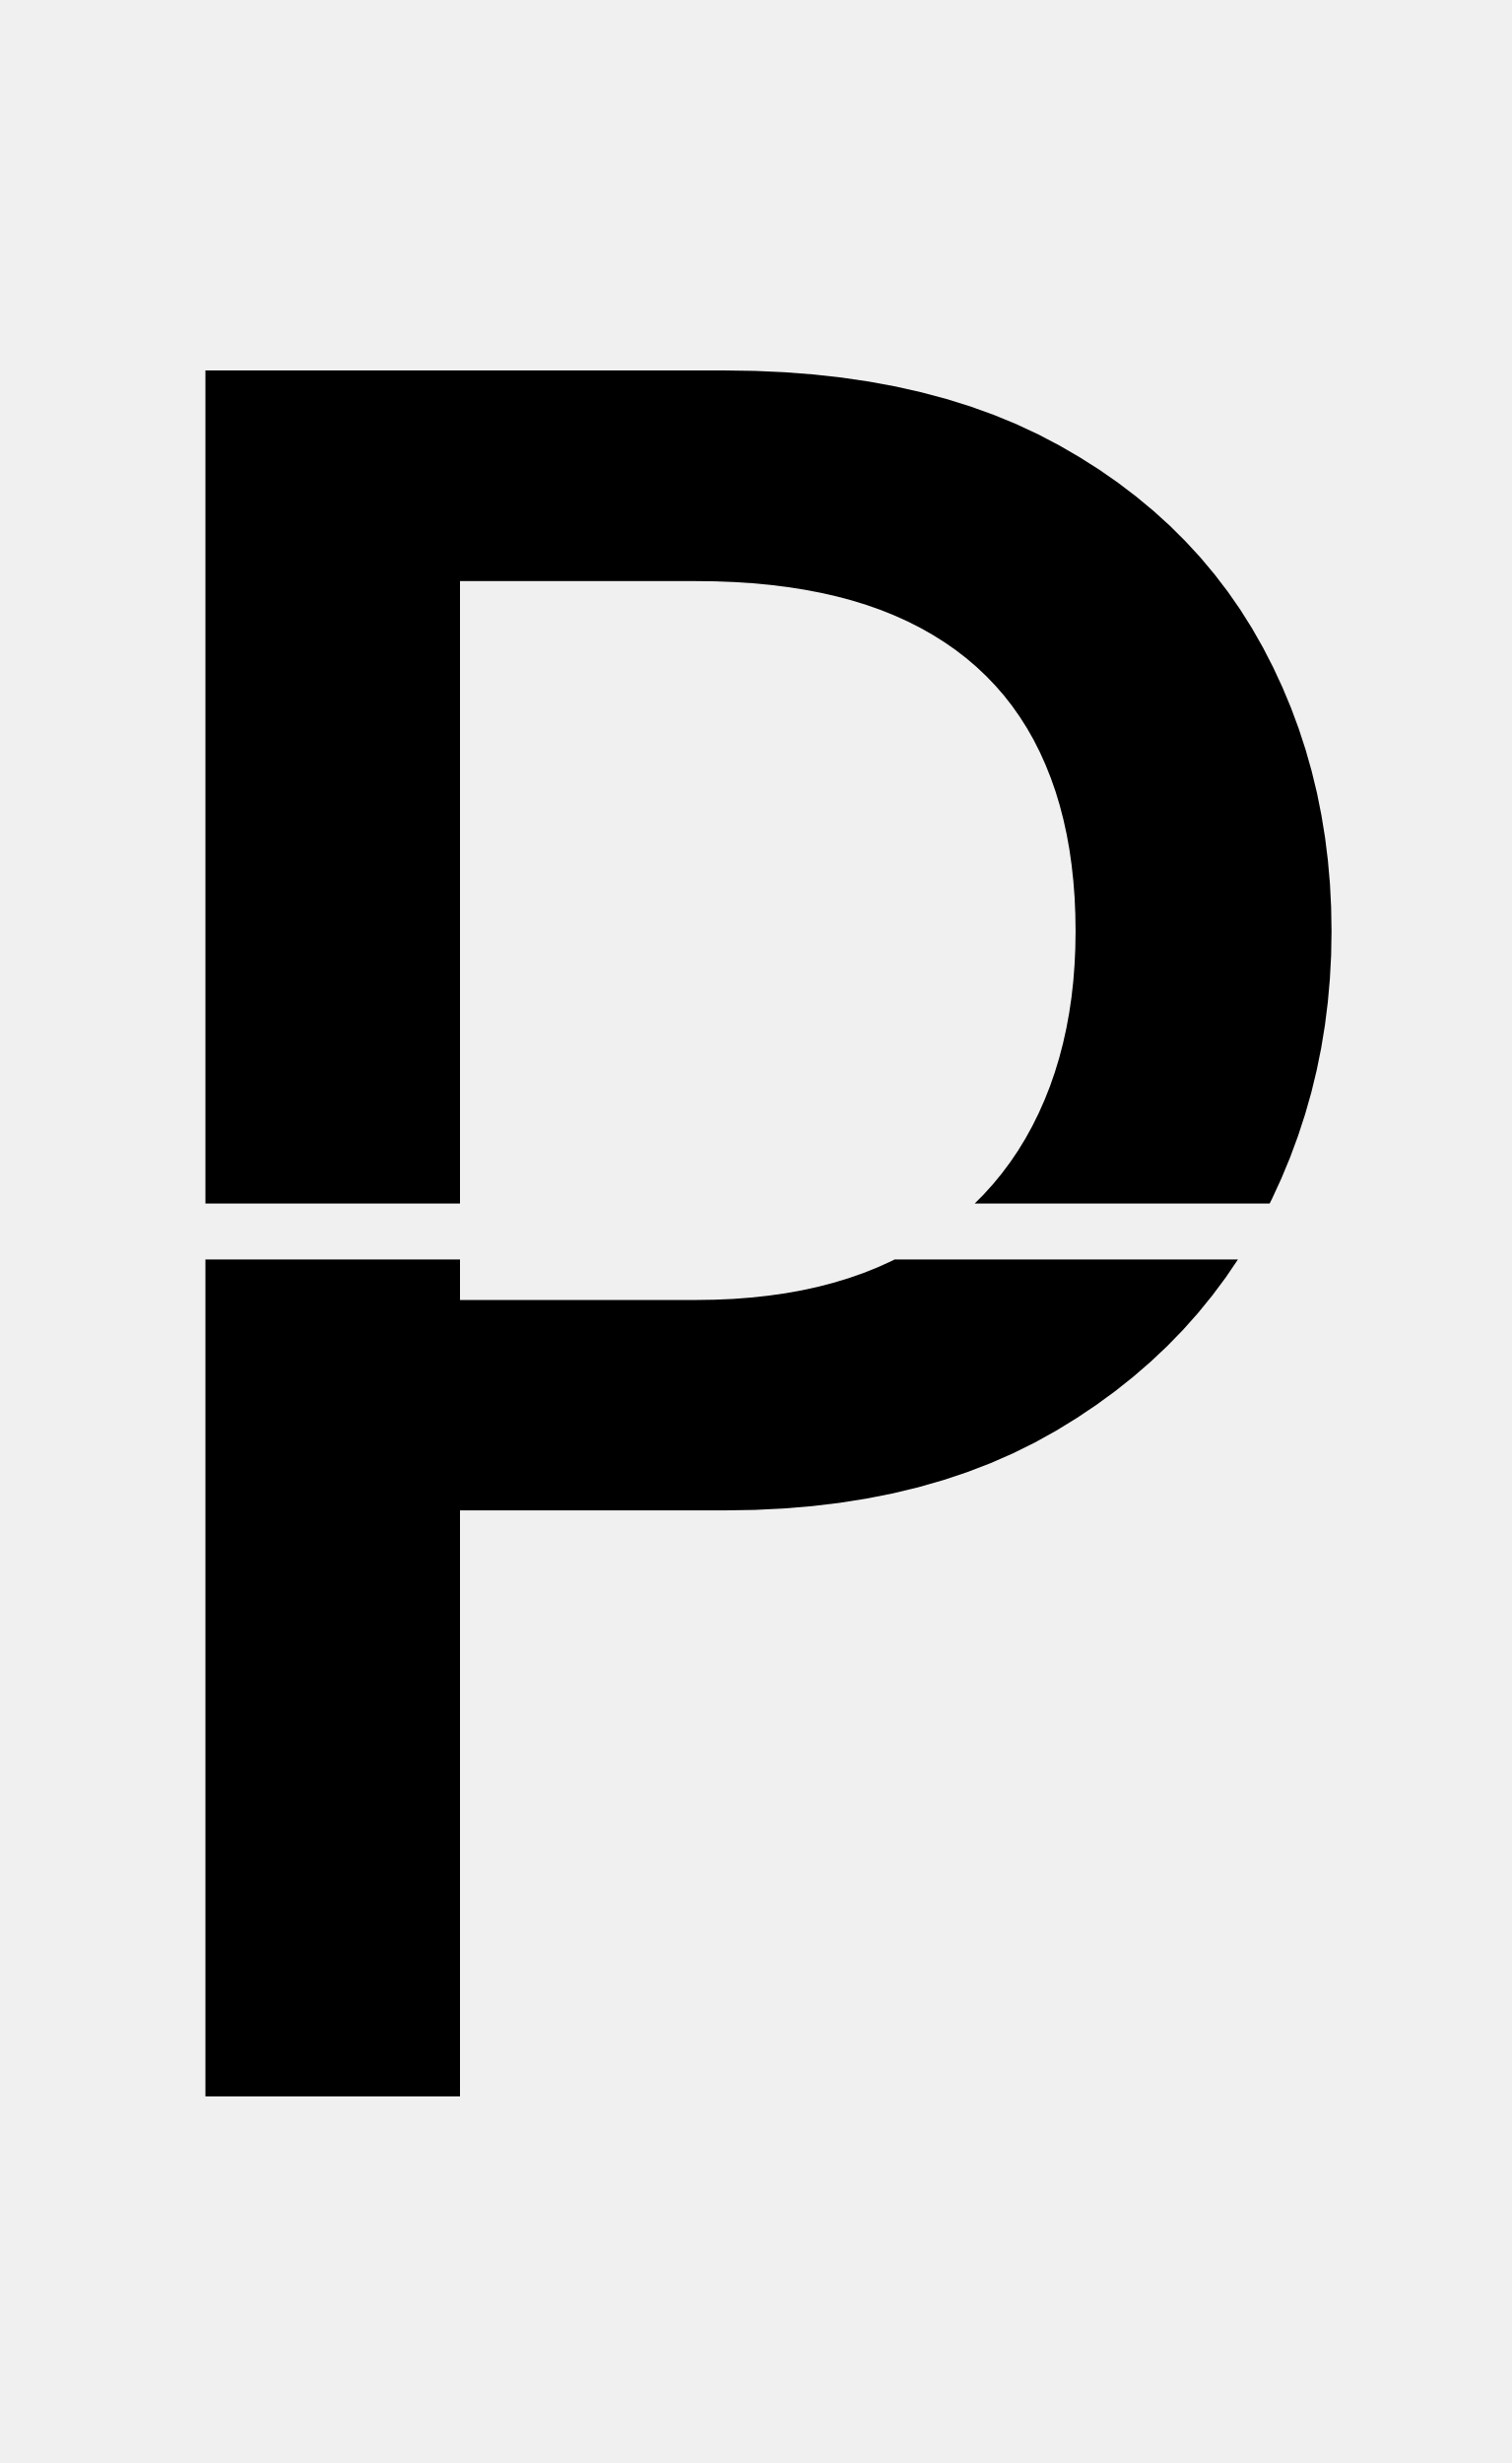
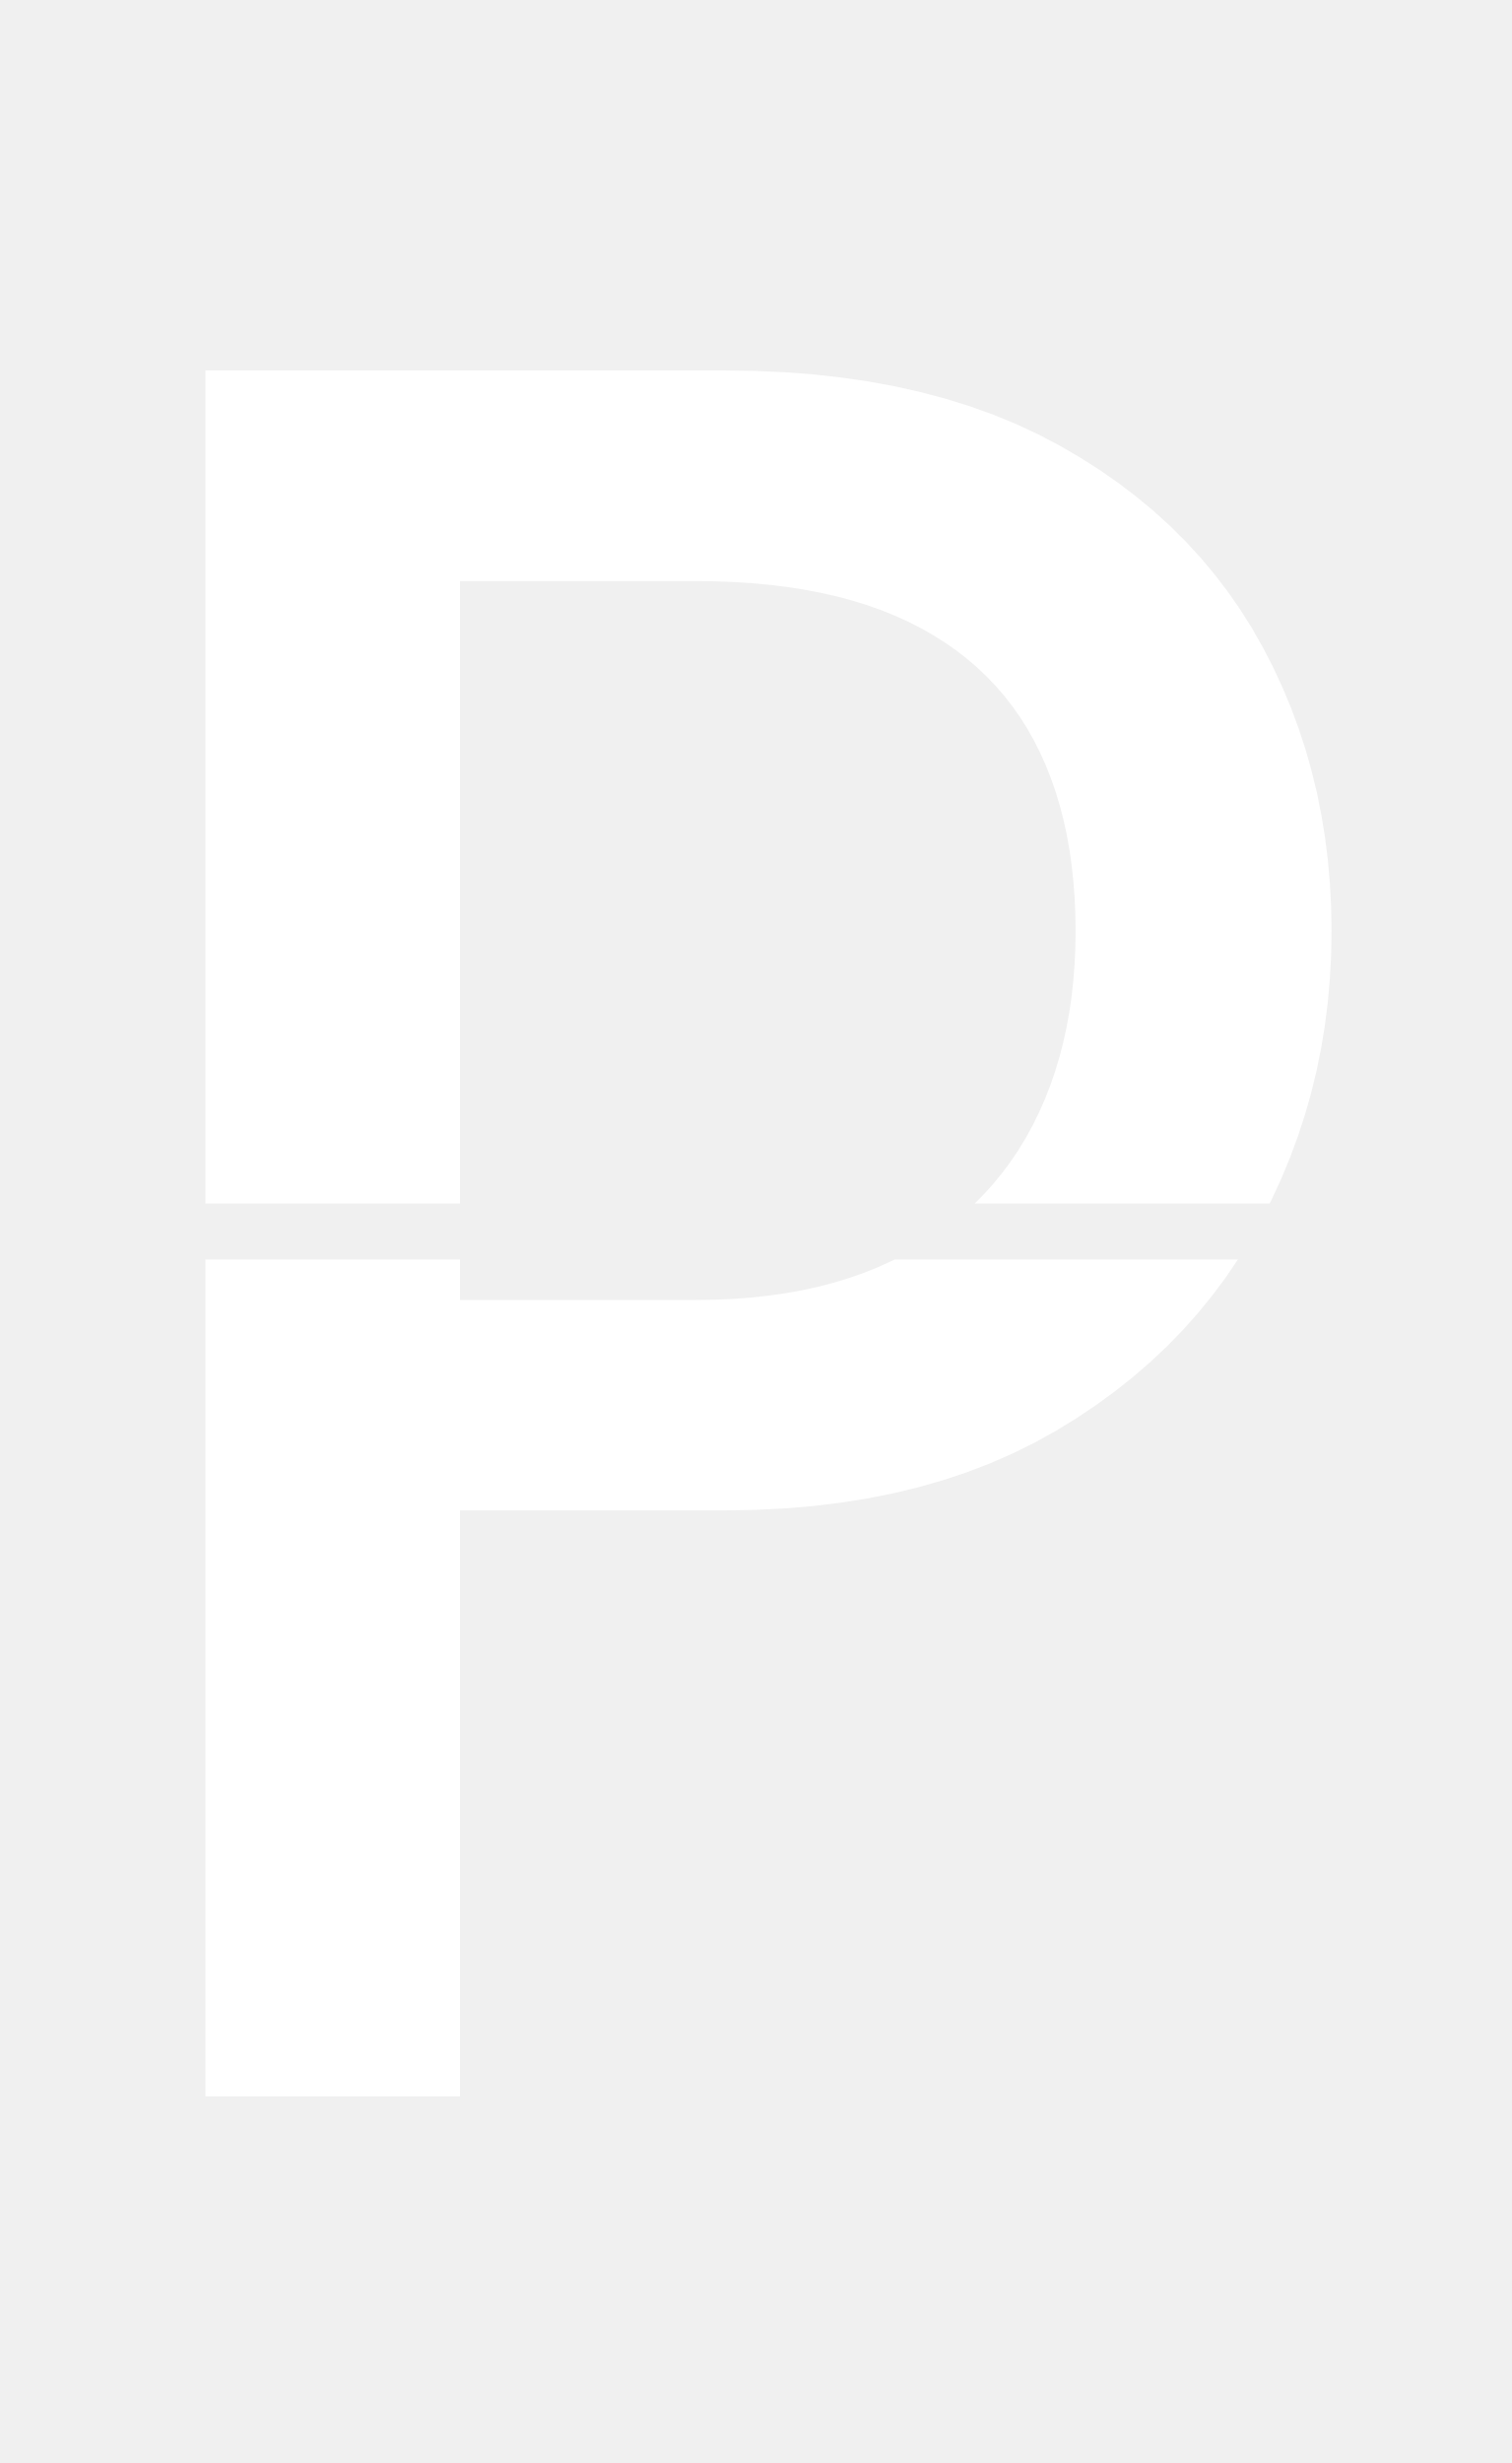
<svg xmlns="http://www.w3.org/2000/svg" width="54.0mm" height="88.0mm" viewBox="0.0 -42.3 54.0 88.0" version="1.1">
-   <path d="M 16.438,-21.538 L 24.866,-21.538 L 25.559,-21.53 L 26.234,-21.504 L 26.89,-21.462 L 27.528,-21.402 L 28.147,-21.325 L 28.748,-21.231 L 29.33,-21.12 L 29.894,-20.992 L 30.44,-20.847 L 30.967,-20.685 L 31.475,-20.506 L 31.965,-20.309 L 32.437,-20.096 L 32.891,-19.866 L 33.326,-19.62 L 33.744,-19.358 L 34.144,-19.081 L 34.526,-18.787 L 34.89,-18.477 L 35.236,-18.151 L 35.565,-17.809 L 35.876,-17.452 L 36.168,-17.078 L 36.443,-16.688 L 36.7,-16.283 L 36.94,-15.861 L 37.161,-15.424 L 37.364,-14.972 L 37.55,-14.506 L 37.719,-14.025 L 37.869,-13.529 L 38.002,-13.018 L 38.117,-12.493 L 38.215,-11.953 L 38.294,-11.398 L 38.356,-10.828 L 38.401,-10.243 L 38.427,-9.644 L 38.436,-9.03 L 38.427,-8.42 L 38.399,-7.822 L 38.354,-7.237 L 38.29,-6.664 L 38.207,-6.104 L 38.106,-5.556 L 37.987,-5.02 L 37.85,-4.497 L 37.694,-3.985 L 37.521,-3.487 L 37.328,-3 L 37.118,-2.527 L 36.889,-2.065 L 36.642,-1.618 L 36.378,-1.186 L 36.096,-0.77 L 35.797,-0.37 L 35.481,0.014 L 35.147,0.383 L 34.831,0.7 L 45.371,0.7 L 45.453,0.538 L 45.793,-0.201 L 46.104,-0.951 L 46.385,-1.712 L 46.637,-2.483 L 46.859,-3.264 L 47.051,-4.056 L 47.214,-4.859 L 47.347,-5.672 L 47.45,-6.496 L 47.524,-7.33 L 47.569,-8.175 L 47.583,-9.03 L 47.569,-9.884 L 47.526,-10.726 L 47.453,-11.556 L 47.352,-12.372 L 47.221,-13.177 L 47.062,-13.969 L 46.873,-14.748 L 46.656,-15.515 L 46.409,-16.27 L 46.134,-17.012 L 45.829,-17.742 L 45.496,-18.459 L 45.133,-19.164 L 44.742,-19.851 L 44.323,-20.517 L 43.876,-21.16 L 43.401,-21.781 L 42.898,-22.381 L 42.366,-22.958 L 41.807,-23.514 L 41.219,-24.047 L 40.603,-24.558 L 39.959,-25.048 L 39.288,-25.515 L 38.587,-25.96 L 37.859,-26.383 L 37.103,-26.78 L 36.321,-27.145 L 35.51,-27.478 L 34.673,-27.779 L 33.808,-28.049 L 32.916,-28.286 L 31.997,-28.493 L 31.051,-28.667 L 30.077,-28.81 L 29.076,-28.921 L 28.048,-29 L 26.993,-29.048 L 25.911,-29.064 L 7.341,-29.064 L 7.341,0.7 L 16.438,0.7 L 16.438,-21.538" stroke="none" fill="#000000" stroke-width="0.1" />
-   <path d="M 16.438,11.664 L 25.911,11.664 L 26.974,11.647 L 28.011,11.596 L 29.023,11.512 L 30.009,11.394 L 30.97,11.242 L 31.906,11.057 L 32.816,10.838 L 33.7,10.585 L 34.559,10.299 L 35.393,9.979 L 36.202,9.625 L 36.984,9.238 L 37.742,8.817 L 38.473,8.368 L 39.176,7.897 L 39.852,7.404 L 40.499,6.889 L 41.12,6.352 L 41.712,5.794 L 42.277,5.213 L 42.814,4.61 L 43.323,3.985 L 43.805,3.339 L 44.238,2.7 L 31.968,2.7 L 31.846,2.762 L 31.356,2.983 L 30.85,3.185 L 30.326,3.368 L 29.786,3.531 L 29.23,3.676 L 28.656,3.801 L 28.066,3.907 L 27.459,3.993 L 26.836,4.06 L 26.196,4.109 L 25.539,4.137 L 24.866,4.147 L 16.438,4.147 L 16.438,2.7 L 7.341,2.7 L 7.341,32.6 L 16.438,32.6 L 16.438,11.664" stroke="none" fill="#000000" stroke-width="0.1" />
+   <path d="M 16.438,-21.538 L 24.866,-21.538 L 25.559,-21.53 L 26.234,-21.504 L 26.89,-21.462 L 27.528,-21.402 L 28.147,-21.325 L 28.748,-21.231 L 29.33,-21.12 L 29.894,-20.992 L 30.44,-20.847 L 30.967,-20.685 L 31.475,-20.506 L 31.965,-20.309 L 32.437,-20.096 L 32.891,-19.866 L 33.326,-19.62 L 33.744,-19.358 L 34.144,-19.081 L 34.526,-18.787 L 34.89,-18.477 L 35.236,-18.151 L 35.565,-17.809 L 35.876,-17.452 L 36.168,-17.078 L 36.443,-16.688 L 36.7,-16.283 L 36.94,-15.861 L 37.161,-15.424 L 37.364,-14.972 L 37.55,-14.506 L 37.719,-14.025 L 37.869,-13.529 L 38.002,-13.018 L 38.117,-12.493 L 38.215,-11.953 L 38.294,-11.398 L 38.356,-10.828 L 38.401,-10.243 L 38.427,-9.644 L 38.436,-9.03 L 38.427,-8.42 L 38.399,-7.822 L 38.354,-7.237 L 38.29,-6.664 L 38.207,-6.104 L 38.106,-5.556 L 37.987,-5.02 L 37.85,-4.497 L 37.694,-3.985 L 37.521,-3.487 L 37.328,-3 L 37.118,-2.527 L 36.889,-2.065 L 36.642,-1.618 L 36.378,-1.186 L 36.096,-0.77 L 35.797,-0.37 L 35.481,0.014 L 35.147,0.383 L 34.831,0.7 L 45.371,0.7 L 45.453,0.538 L 45.793,-0.201 L 46.104,-0.951 L 46.385,-1.712 L 46.637,-2.483 L 46.859,-3.264 L 47.051,-4.056 L 47.214,-4.859 L 47.347,-5.672 L 47.45,-6.496 L 47.524,-7.33 L 47.569,-8.175 L 47.583,-9.03 L 47.569,-9.884 L 47.526,-10.726 L 47.453,-11.556 L 47.352,-12.372 L 47.221,-13.177 L 47.062,-13.969 L 46.873,-14.748 L 46.656,-15.515 L 46.409,-16.27 L 46.134,-17.012 L 45.829,-17.742 L 45.496,-18.459 L 45.133,-19.164 L 44.742,-19.851 L 44.323,-20.517 L 43.876,-21.16 L 43.401,-21.781 L 42.898,-22.381 L 42.366,-22.958 L 41.807,-23.514 L 41.219,-24.047 L 40.603,-24.558 L 39.959,-25.048 L 39.288,-25.515 L 38.587,-25.96 L 37.859,-26.383 L 37.103,-26.78 L 36.321,-27.145 L 35.51,-27.478 L 34.673,-27.779 L 33.808,-28.049 L 32.916,-28.286 L 31.997,-28.493 L 31.051,-28.667 L 30.077,-28.81 L 29.076,-28.921 L 28.048,-29 L 26.993,-29.048 L 25.911,-29.064 L 7.341,-29.064 L 7.341,0.7 L 16.438,0.7 L 16.438,-21.538" stroke="none" fill="#ffffff" stroke-width="0.1" />
+   <path d="M 16.438,11.664 L 25.911,11.664 L 26.974,11.647 L 28.011,11.596 L 29.023,11.512 L 30.009,11.394 L 30.97,11.242 L 31.906,11.057 L 32.816,10.838 L 33.7,10.585 L 34.559,10.299 L 35.393,9.979 L 36.202,9.625 L 36.984,9.238 L 37.742,8.817 L 38.473,8.368 L 39.176,7.897 L 39.852,7.404 L 40.499,6.889 L 41.12,6.352 L 41.712,5.794 L 42.277,5.213 L 42.814,4.61 L 43.323,3.985 L 43.805,3.339 L 44.238,2.7 L 31.968,2.7 L 31.846,2.762 L 31.356,2.983 L 30.85,3.185 L 30.326,3.368 L 29.786,3.531 L 29.23,3.676 L 28.656,3.801 L 28.066,3.907 L 27.459,3.993 L 26.836,4.06 L 26.196,4.109 L 25.539,4.137 L 24.866,4.147 L 16.438,4.147 L 16.438,2.7 L 7.341,2.7 L 7.341,32.6 L 16.438,32.6 L 16.438,11.664" stroke="none" fill="#ffffff" stroke-width="0.1" />
</svg>
